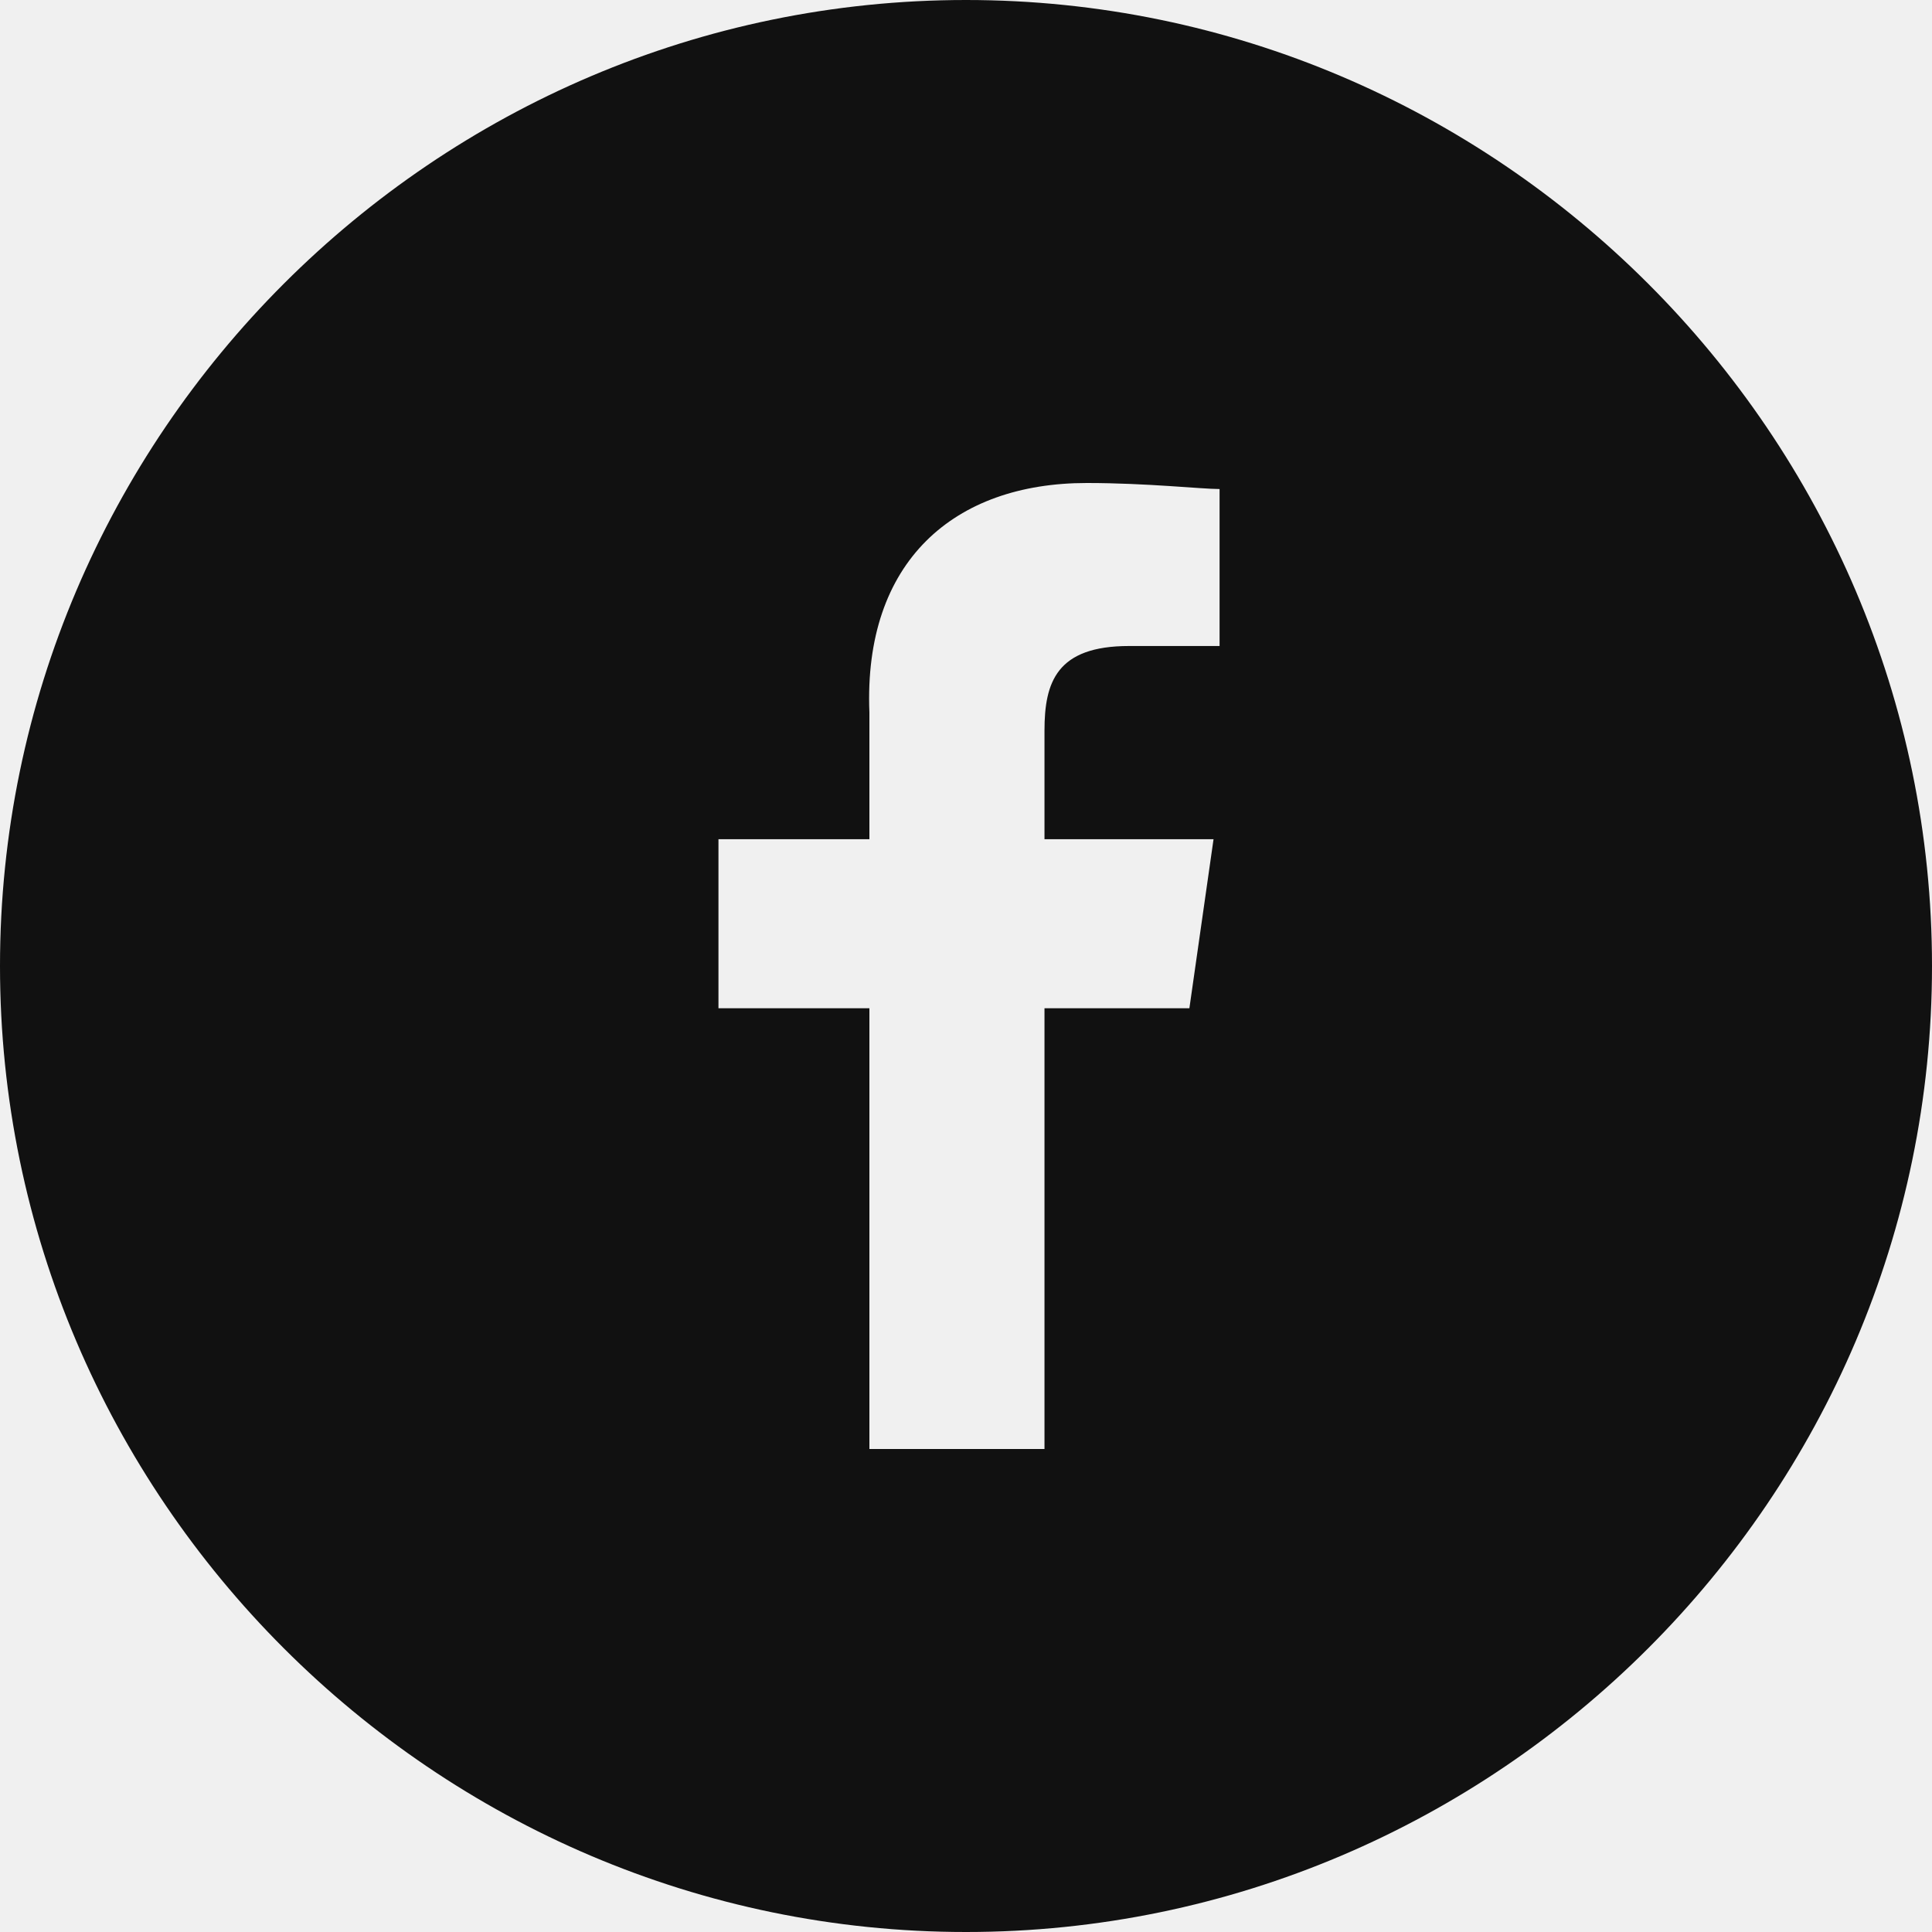
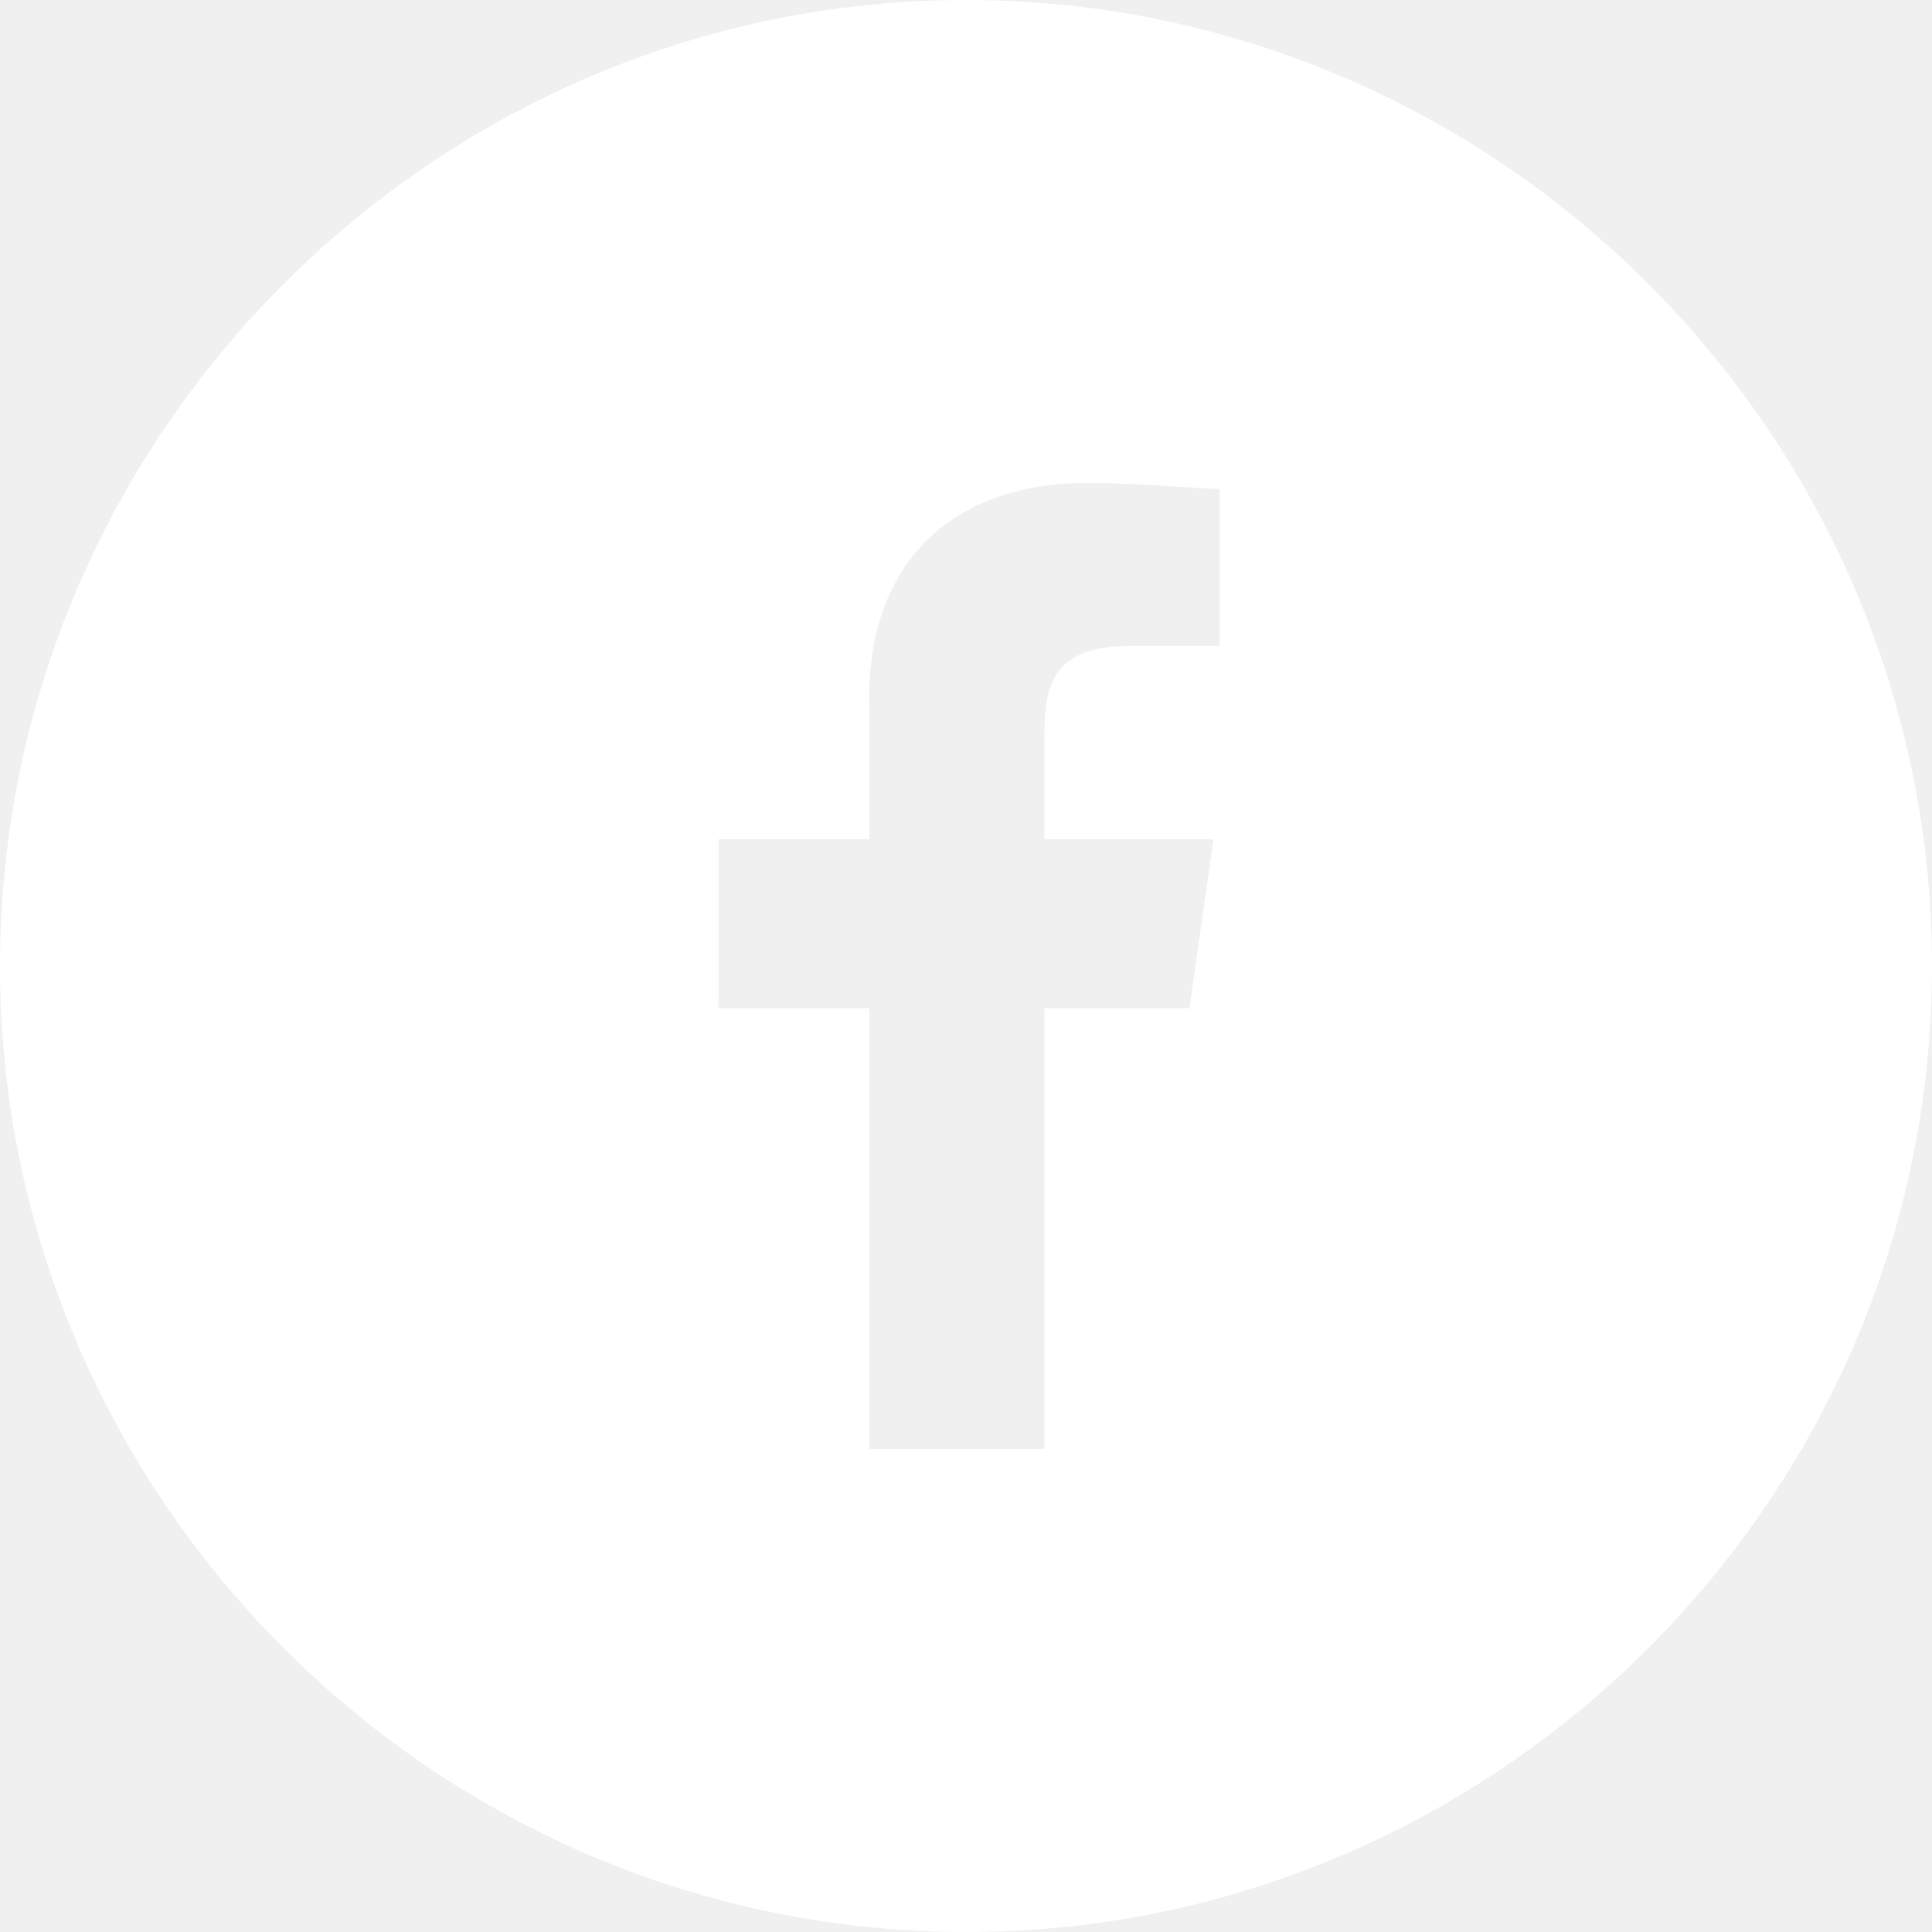
<svg xmlns="http://www.w3.org/2000/svg" version="1.1" id="Layer_1" x="0px" y="0px" viewBox="0 0 32 32" style="enable-background:new 0 0 32 32;" xml:space="preserve">
  <style type="text/css">
- 	.st0{fill:#111;}
+ 	.st0{fill:#fff;}
</style>
  <path class="st0" d="M16,0C7.2,0,0,7.2,0,16s7.2,16,16,16s16-7.2,16-16S24.8,0,16,0z M20.2,10.7h-1.5c-1.2,0-1.4,0.6-1.4,1.4v1.8  h2.8l-0.4,2.8h-2.4V24h-2.9v-7.3h-2.5v-2.8h2.5v-2.1C14.3,9.3,15.8,8,18,8c1,0,1.9,0.1,2.2,0.1V10.7z" />
</svg>
